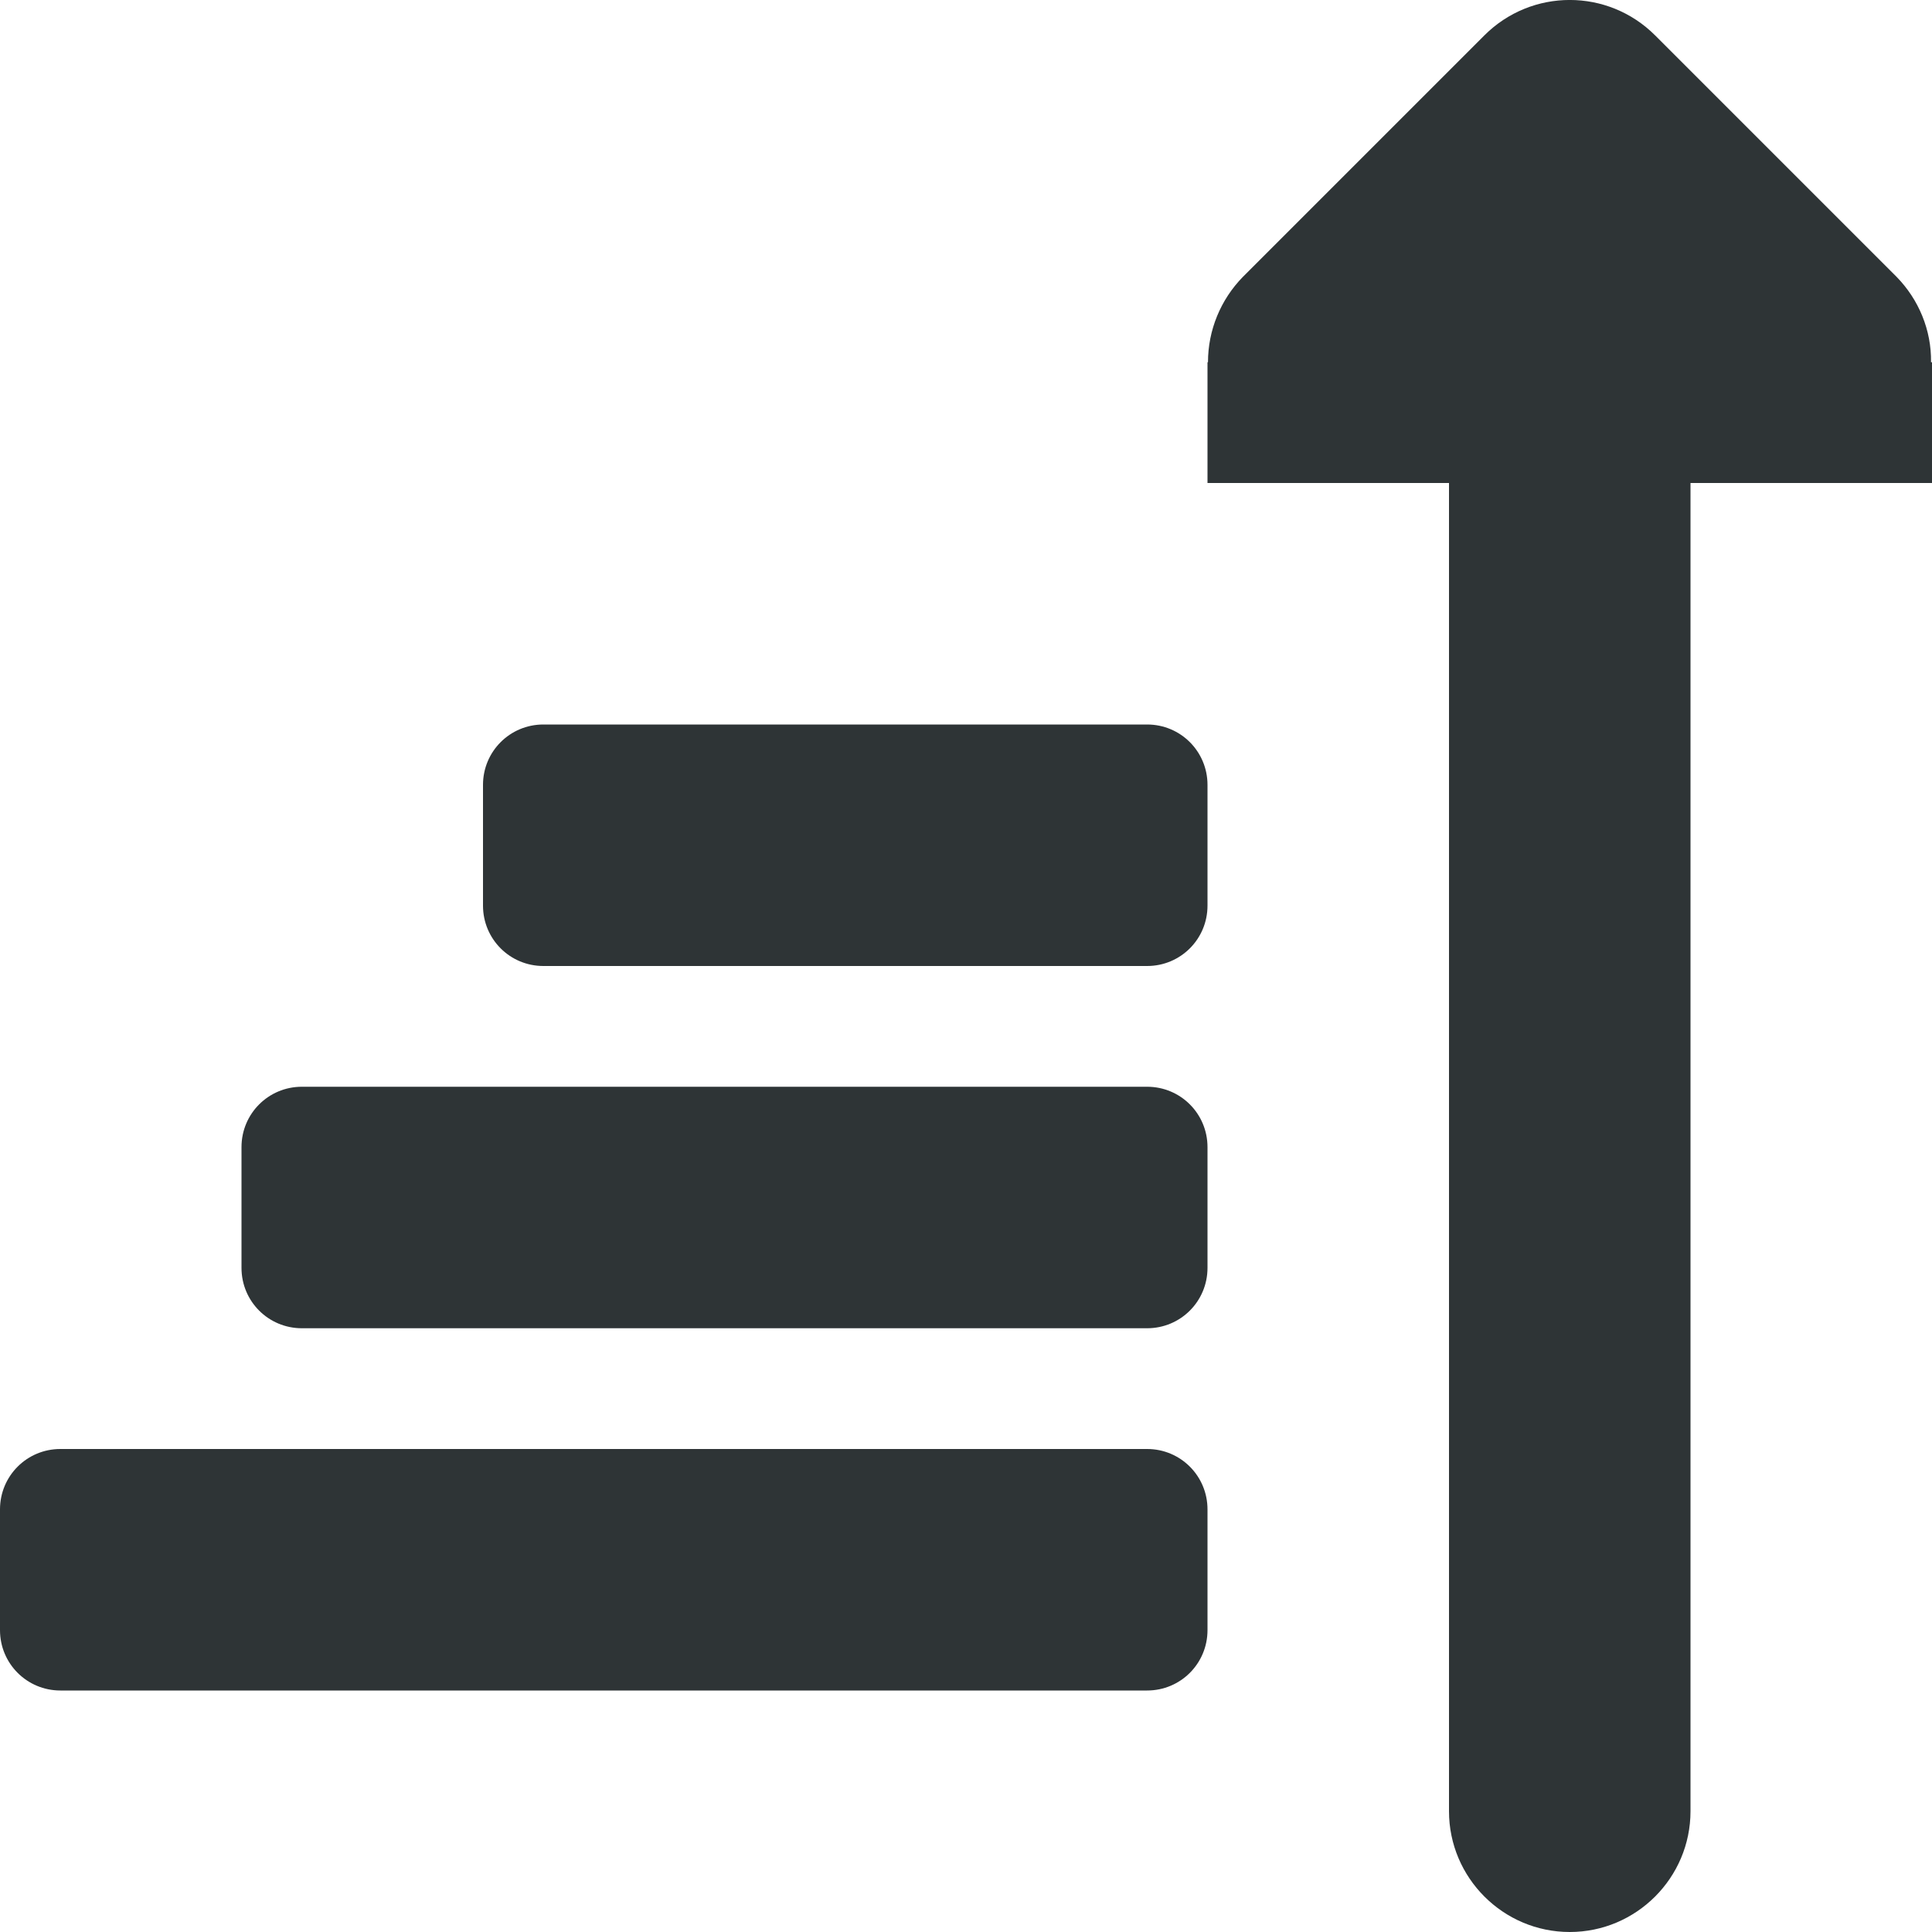
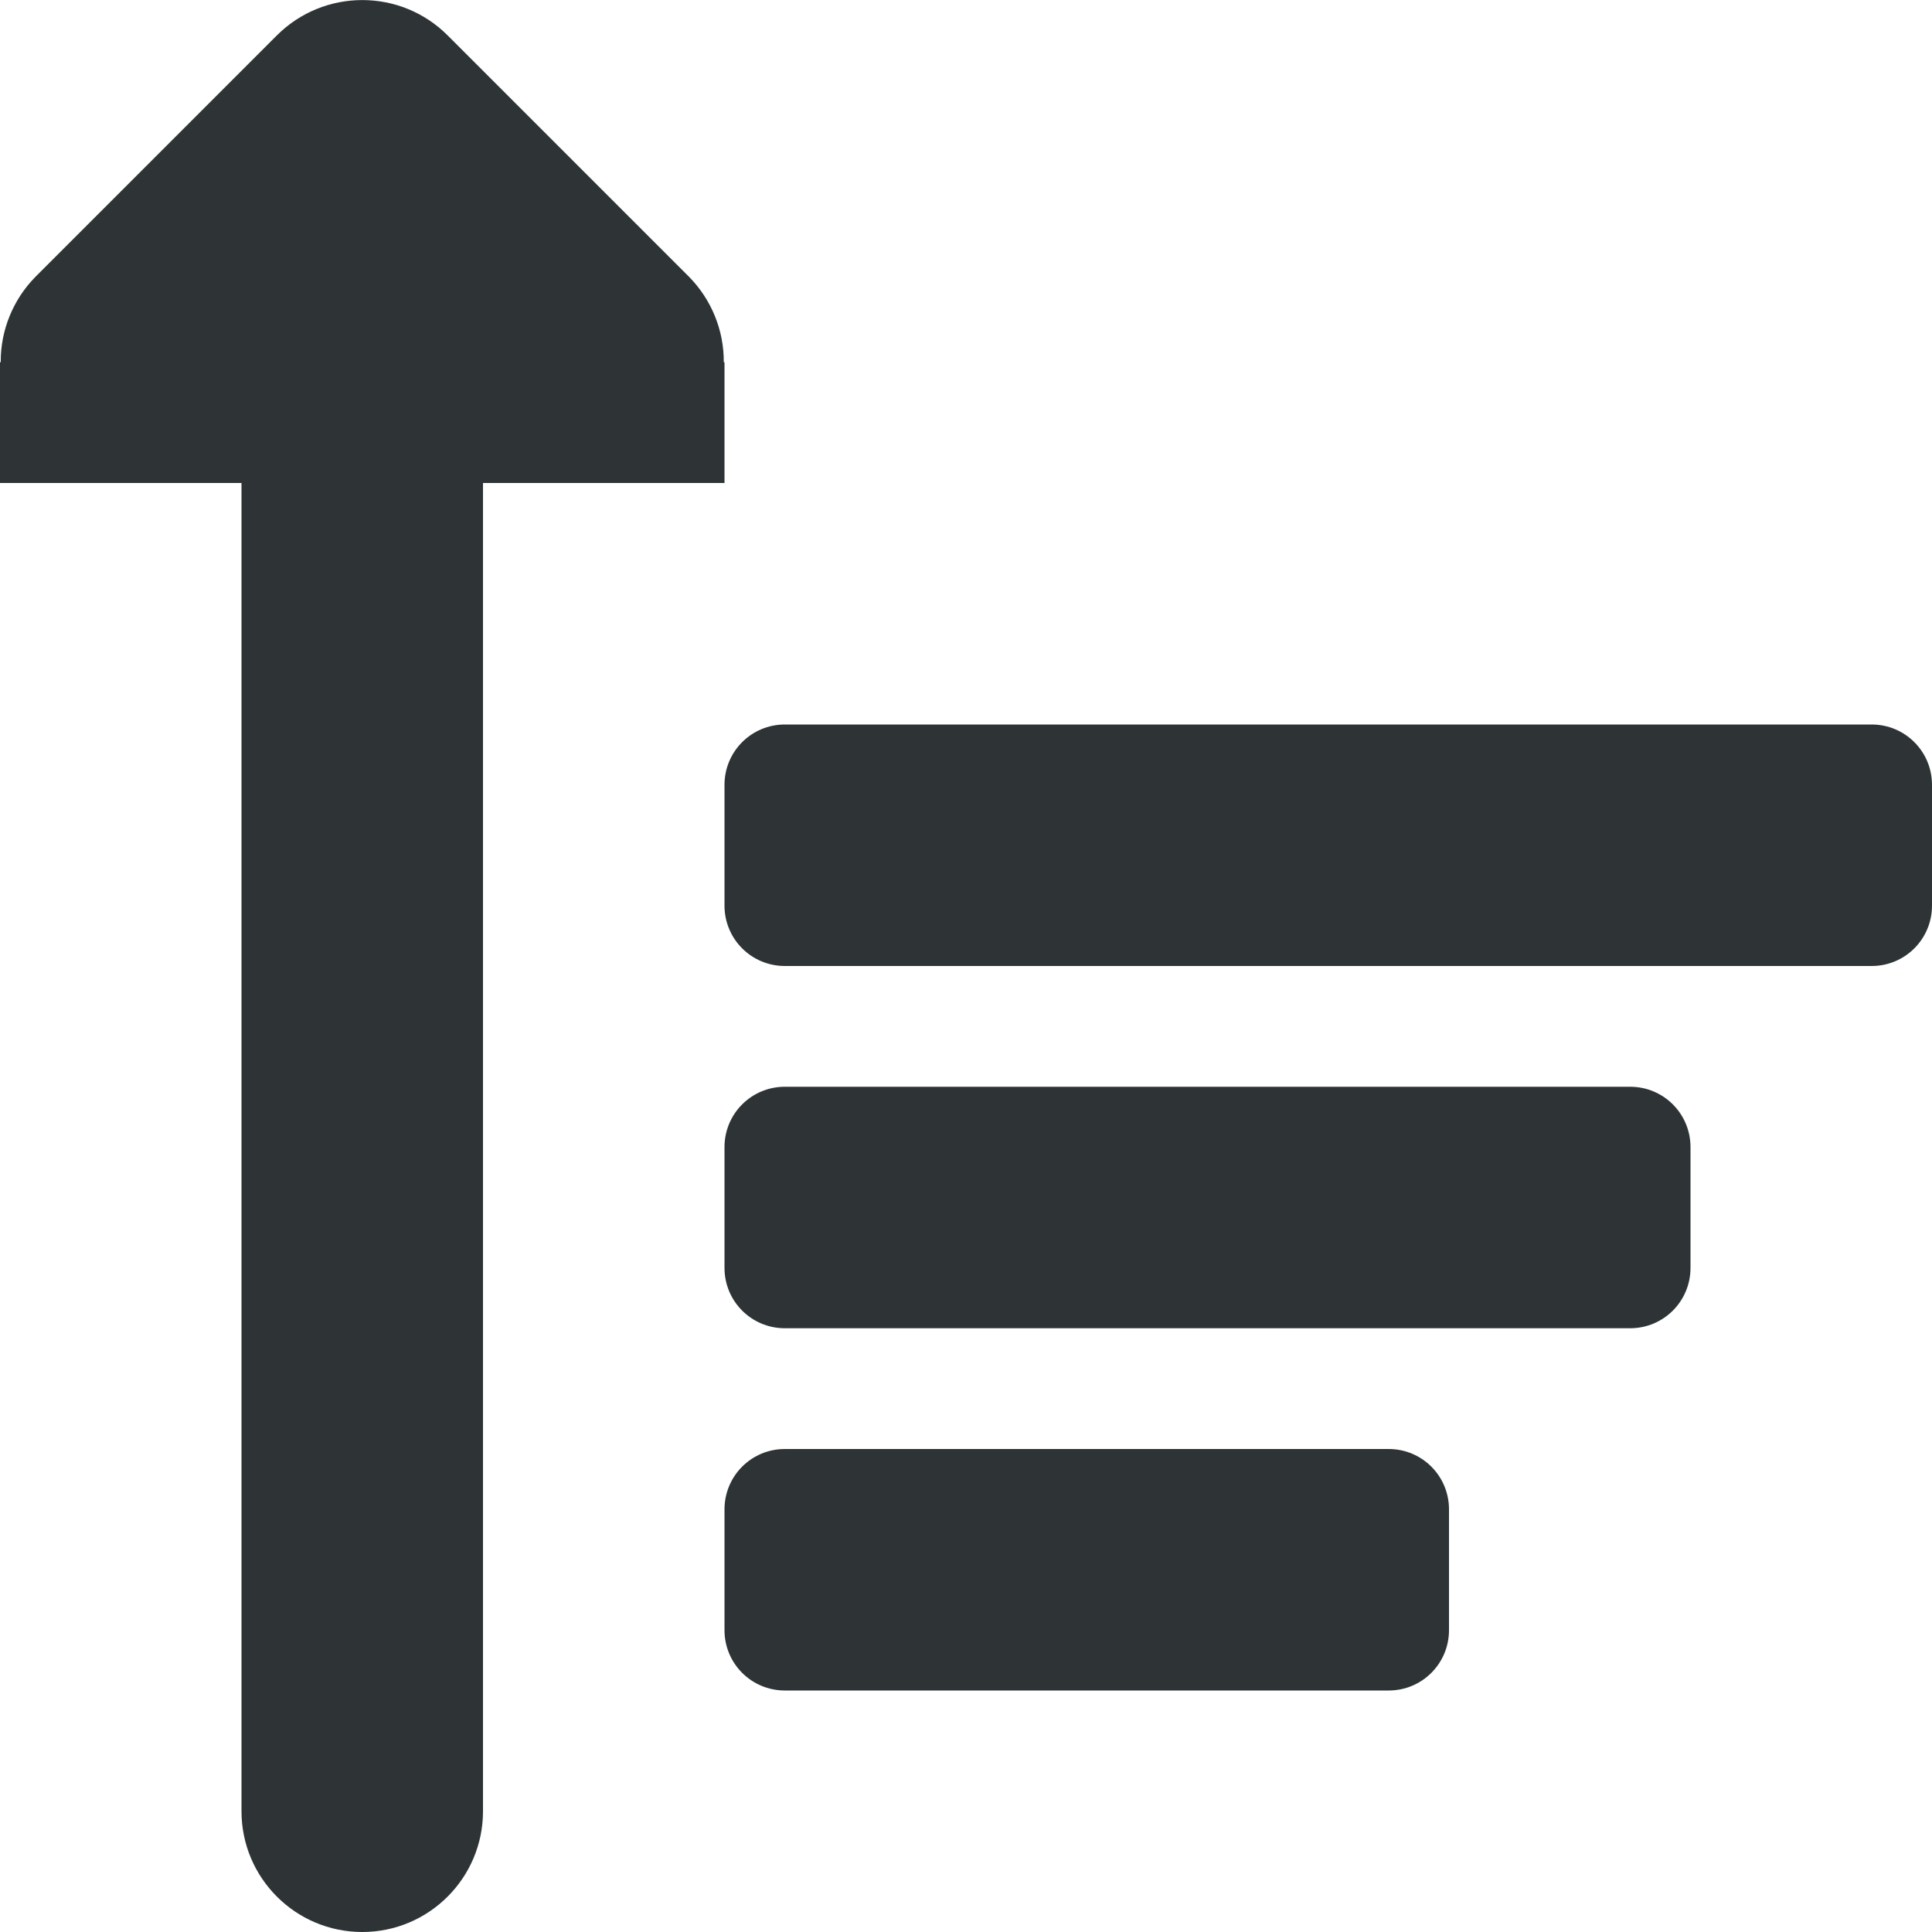
- <svg xmlns="http://www.w3.org/2000/svg" height="16px" viewBox="0 0 16 16" width="16px" version="1.1" id="svg165731">
-   <defs id="defs165735" />
-   <g fill="#2e3436" id="g165729">
-     <path d="M 9.5,6 C 9.777,6 10,6.223 10,6.5 v 1 C 10,7.777 9.777,8 9.5,8 h -5 C 4.223,8 4,7.777 4,7.5 v -1 C 4,6.223 4.223,6 4.5,6 Z m 0,3 C 9.777,9 10,9.223 10,9.5 v 1 C 10,10.777 9.777,11 9.5,11 h -7 C 2.223,11 2,10.777 2,10.5 v -1 C 2,9.223 2.223,9 2.5,9 Z m 0,3 c 0.277,0 0.5,0.223 0.5,0.5 v 1 C 10,13.777 9.777,14 9.5,14 h -9 C 0.223,14 0,13.777 0,13.5 v -1 C 0,12.223 0.223,12 0.5,12 Z m 0,0" id="path165725" />
-     <path d="m 13 16 c 0.551 0 1 -0.449 1 -1 v -11 h 2 v -1 h -0.008 c 0.004 -0.266 -0.102 -0.52 -0.285 -0.707 l -2 -2 c -0.391 -0.391 -1.023 -0.391 -1.414 0 l -2 2 c -0.184 0.188 -0.289 0.441 -0.289 0.707 h -0.004 v 1 h 2 v 11 c 0 0.551 0.449 1 1 1 z m 0 0" id="path165727" />
-   </g>
+ <svg xmlns="http://www.w3.org/2000/svg" width="16" height="16" viewBox="0 0 16 16" version="1.1" id="svg3">
+   <defs id="defs3" />
+   <path id="path25389" style="fill:#2e3436;fill-opacity:1" d="m 3,16 c -0.552,0 -1,-0.448 -1,-1 V 4 H 1 0 v -1 h 0.006 c -0.002,-0.264 0.102,-0.519 0.287,-0.707 l 2,-2 c 0.391,-0.39 1.024,-0.39 1.414,0 l 2,2 c 0.185,0.188 0.289,0.443 0.287,0.707 h 0.006 v 1 h -1 -1 V 15 c 0,0.552 -0.448,1 -1,1 z m 3.5,-2 c -0.277,0 -0.5,-0.223 -0.5,-0.5 v -1 c 0,-0.277 0.223,-0.5 0.5,-0.5 h 5 c 0.277,0 0.5,0.223 0.5,0.5 v 1 c 0,0.277 -0.223,0.5 -0.5,0.5 z m 0,-3 c -0.277,0 -0.5,-0.223 -0.5,-0.5 V 9.5 c 0,-0.277 0.223,-0.5 0.5,-0.5 h 7 c 0.277,0 0.5,0.223 0.5,0.5 v 1 c 0,0.277 -0.223,0.5 -0.5,0.5 z m 0,-3 c -0.277,0 -0.5,-0.223 -0.5,-0.5 v -1 c 0,-0.277 0.223,-0.5 0.5,-0.5 h 9 c 0.277,0 0.5,0.223 0.5,0.5 v 1 c 0,0.277 -0.223,0.5 -0.5,0.5 z" />
</svg>
